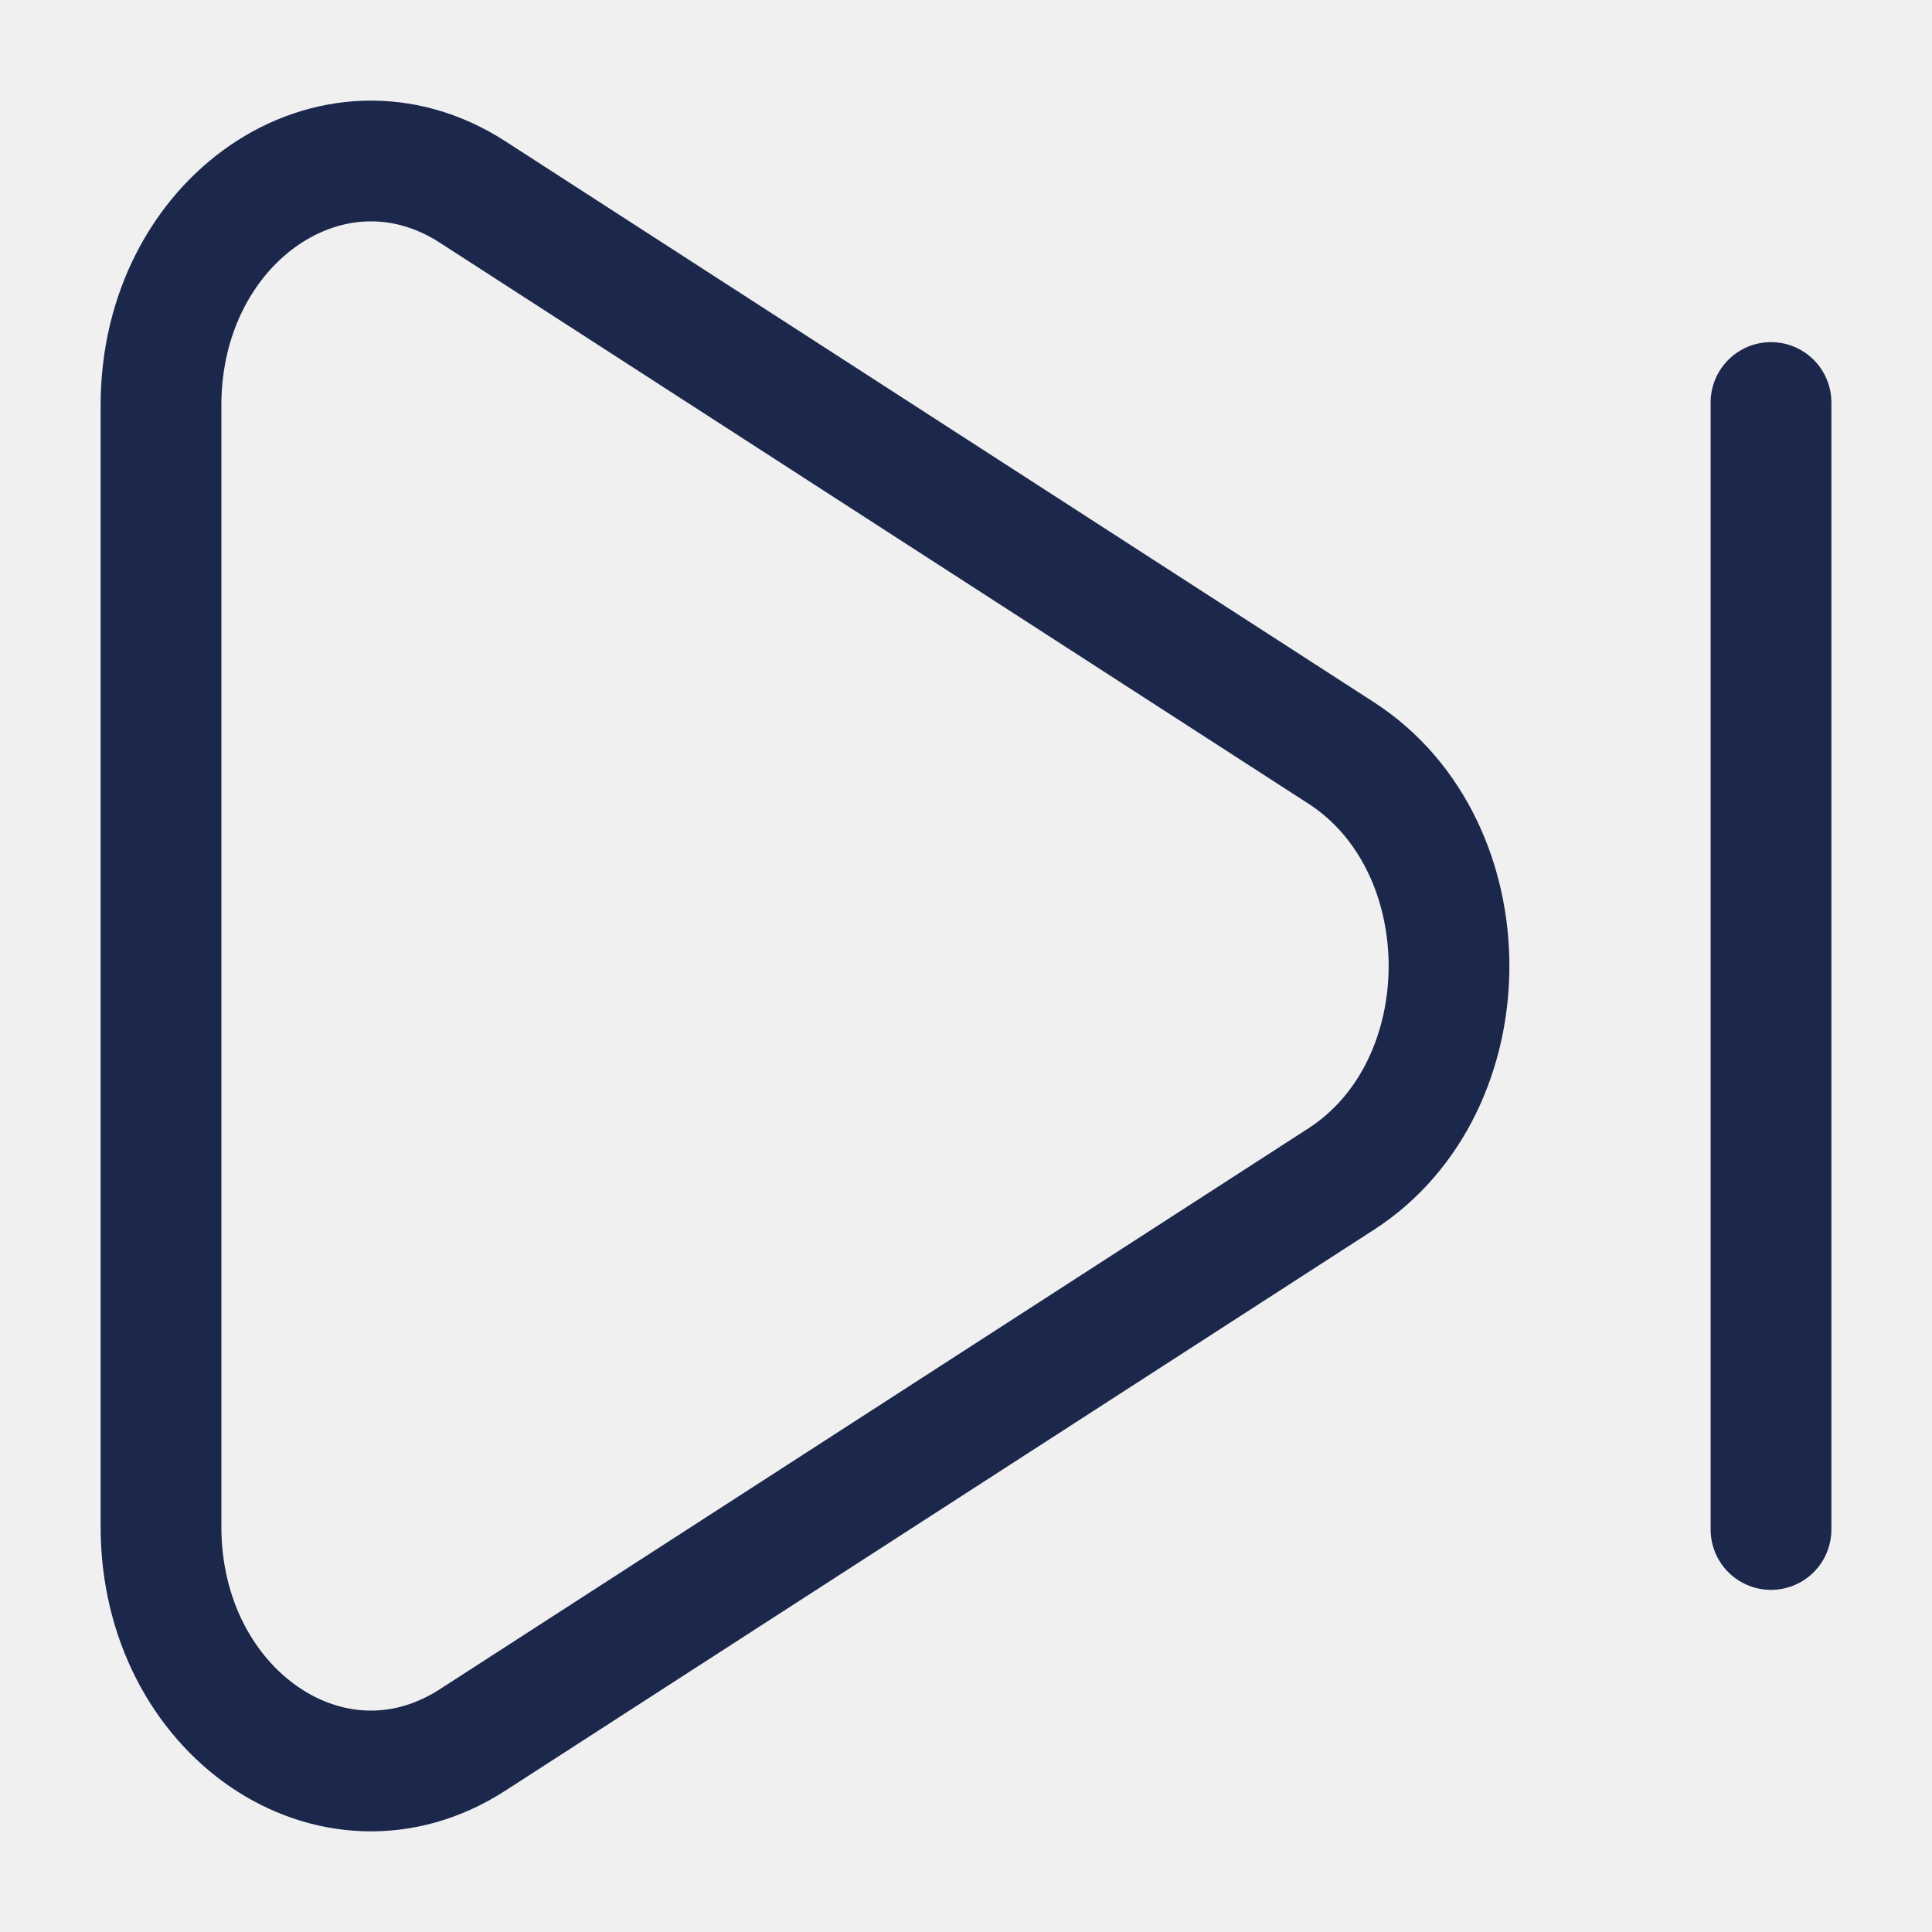
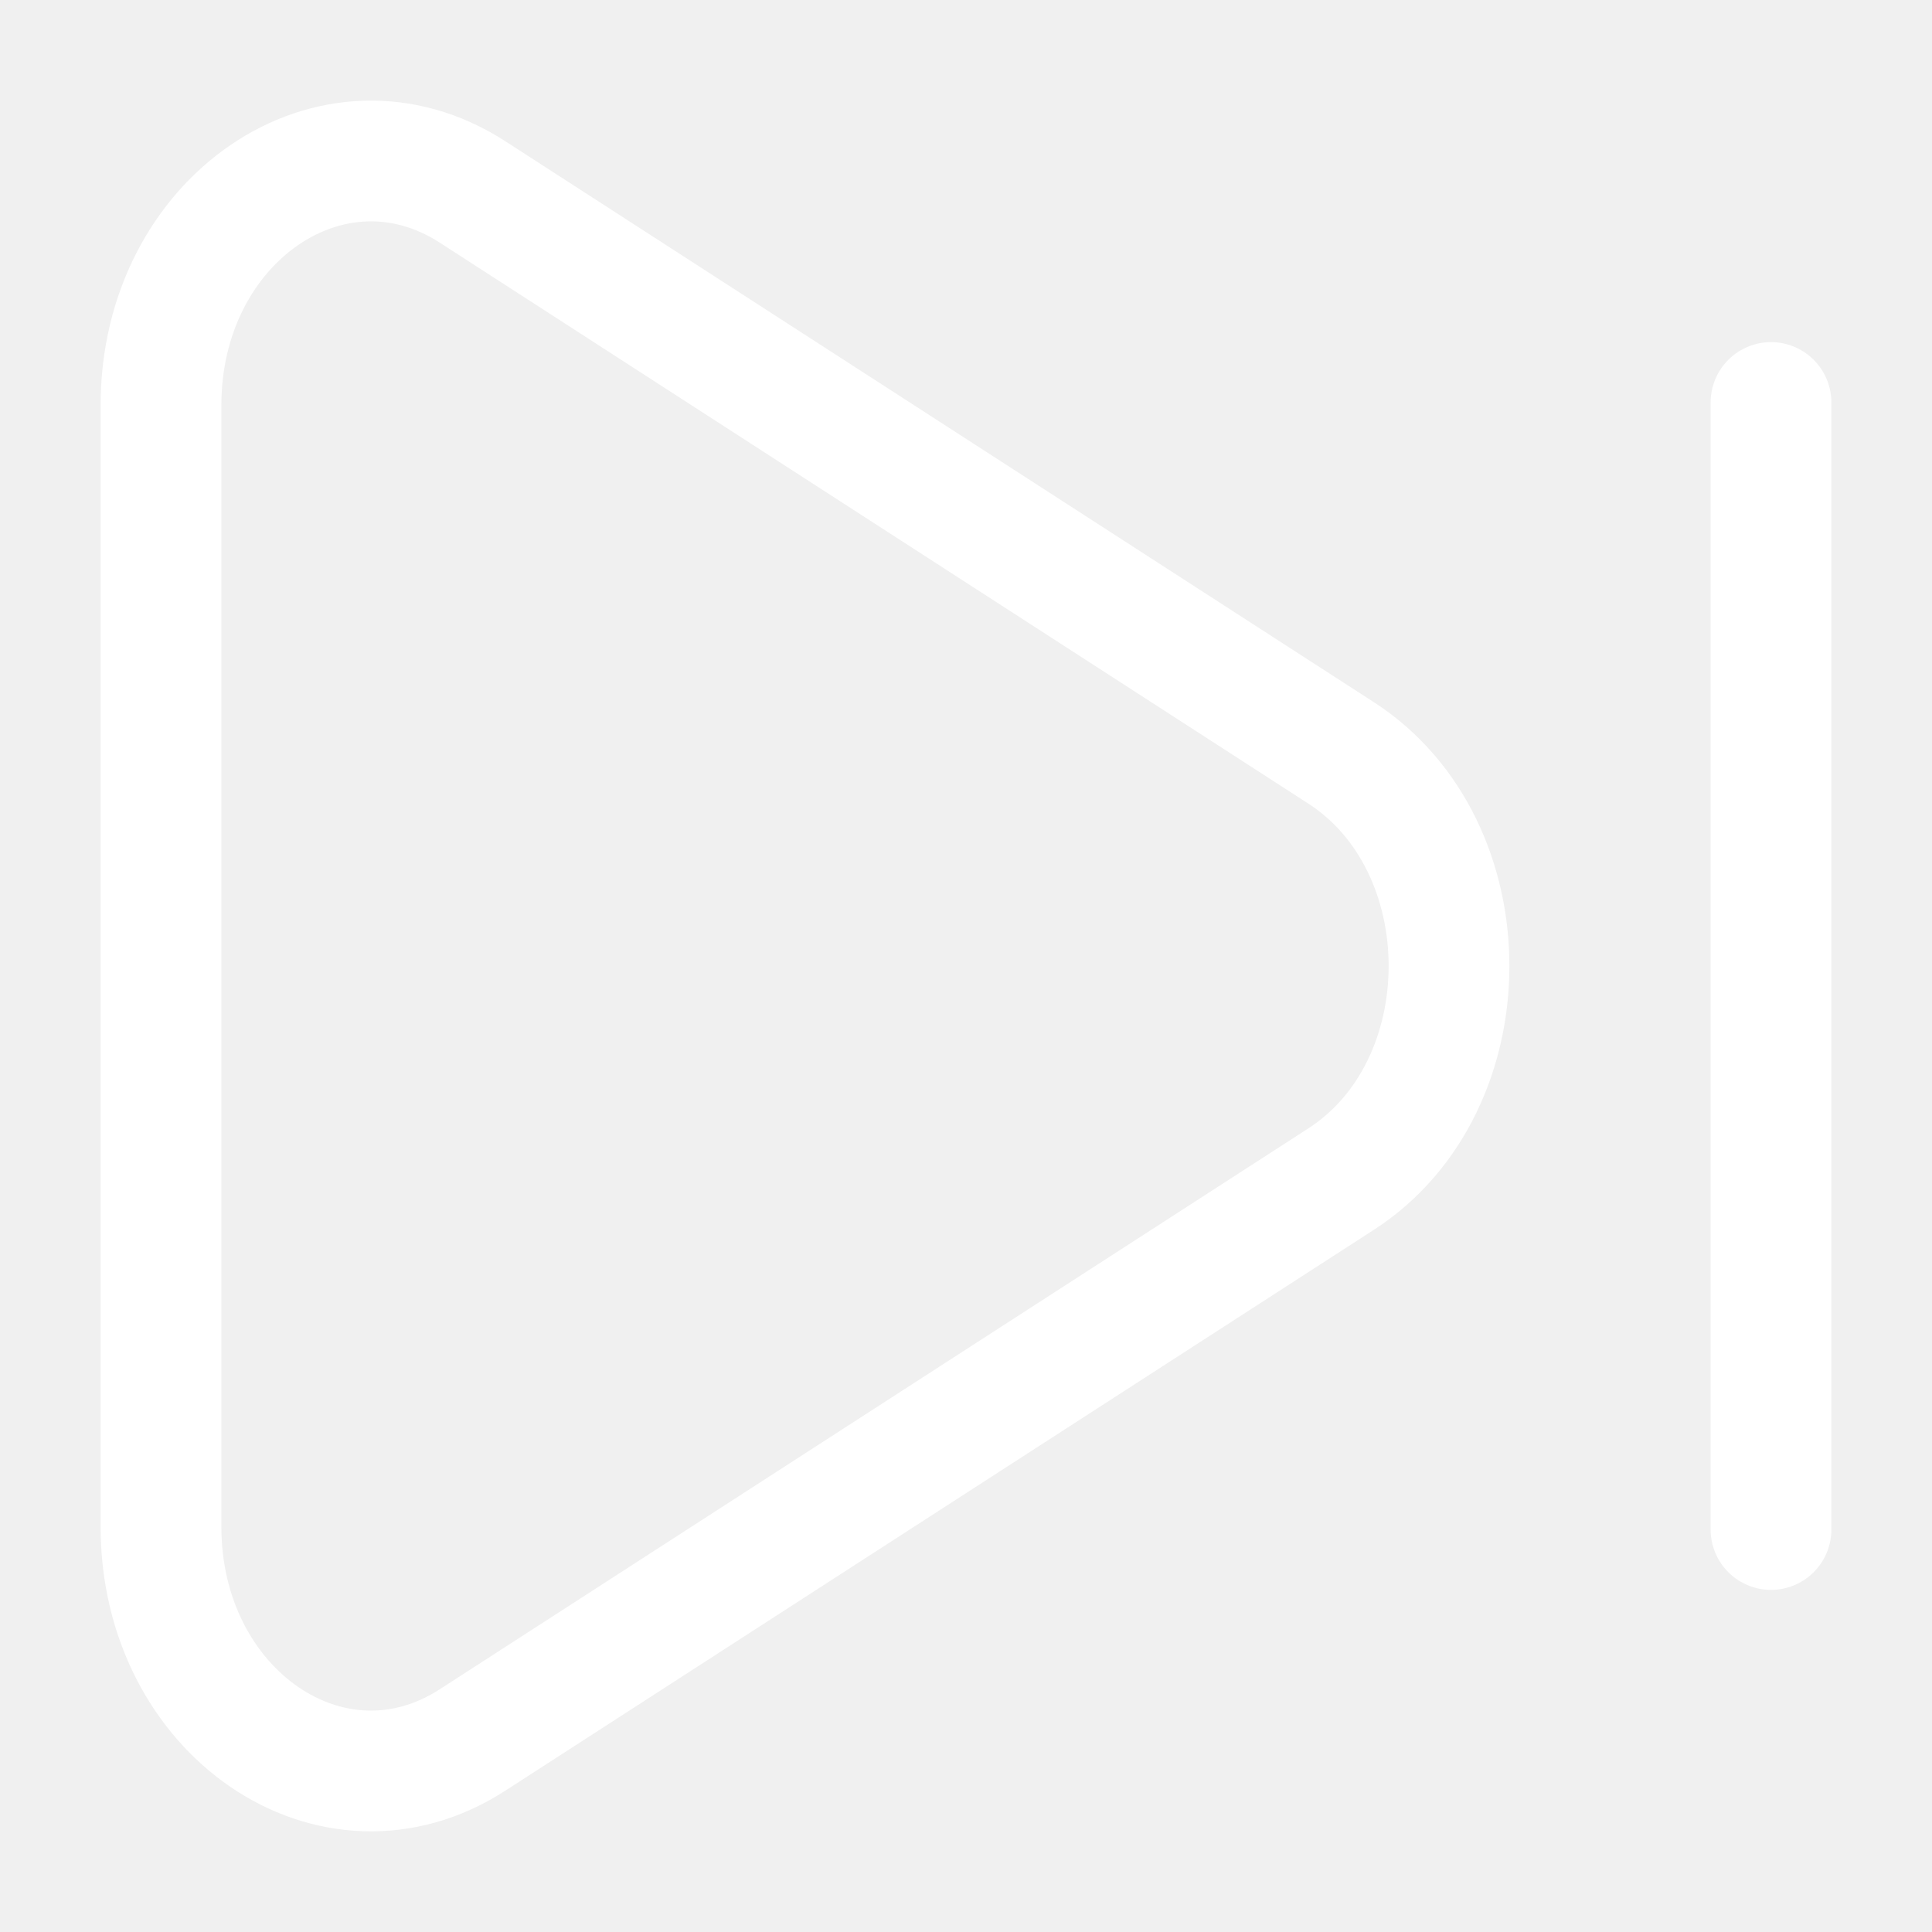
<svg xmlns="http://www.w3.org/2000/svg" width="800px" height="800px" viewBox="0 0 24 24" fill="none">
-   <path d="M16.66 9.353C18.447 10.507 18.447 13.493 16.66 14.647L5.871 21.614C4.134 22.736 2 21.276 2 18.967L2 5.033C2 2.724 4.134 1.264 5.871 2.385L16.66 9.353Z" stroke="#1C274C" stroke-width="1.5" />
-   <path d="M22 5V19" stroke="#1C274C" stroke-width="1.5" stroke-linecap="round" />
+   <path d="M16.66 9.353C18.447 10.507 18.447 13.493 16.66 14.647L5.871 21.614C4.134 22.736 2 21.276 2 18.967L2 5.033C2 2.724 4.134 1.264 5.871 2.385L16.66 9.353Z" stroke="#fff" stroke-width="1.5" />
+   <path d="M22 5V19" stroke="#fff" stroke-width="1.5" stroke-linecap="round" />
</svg>
